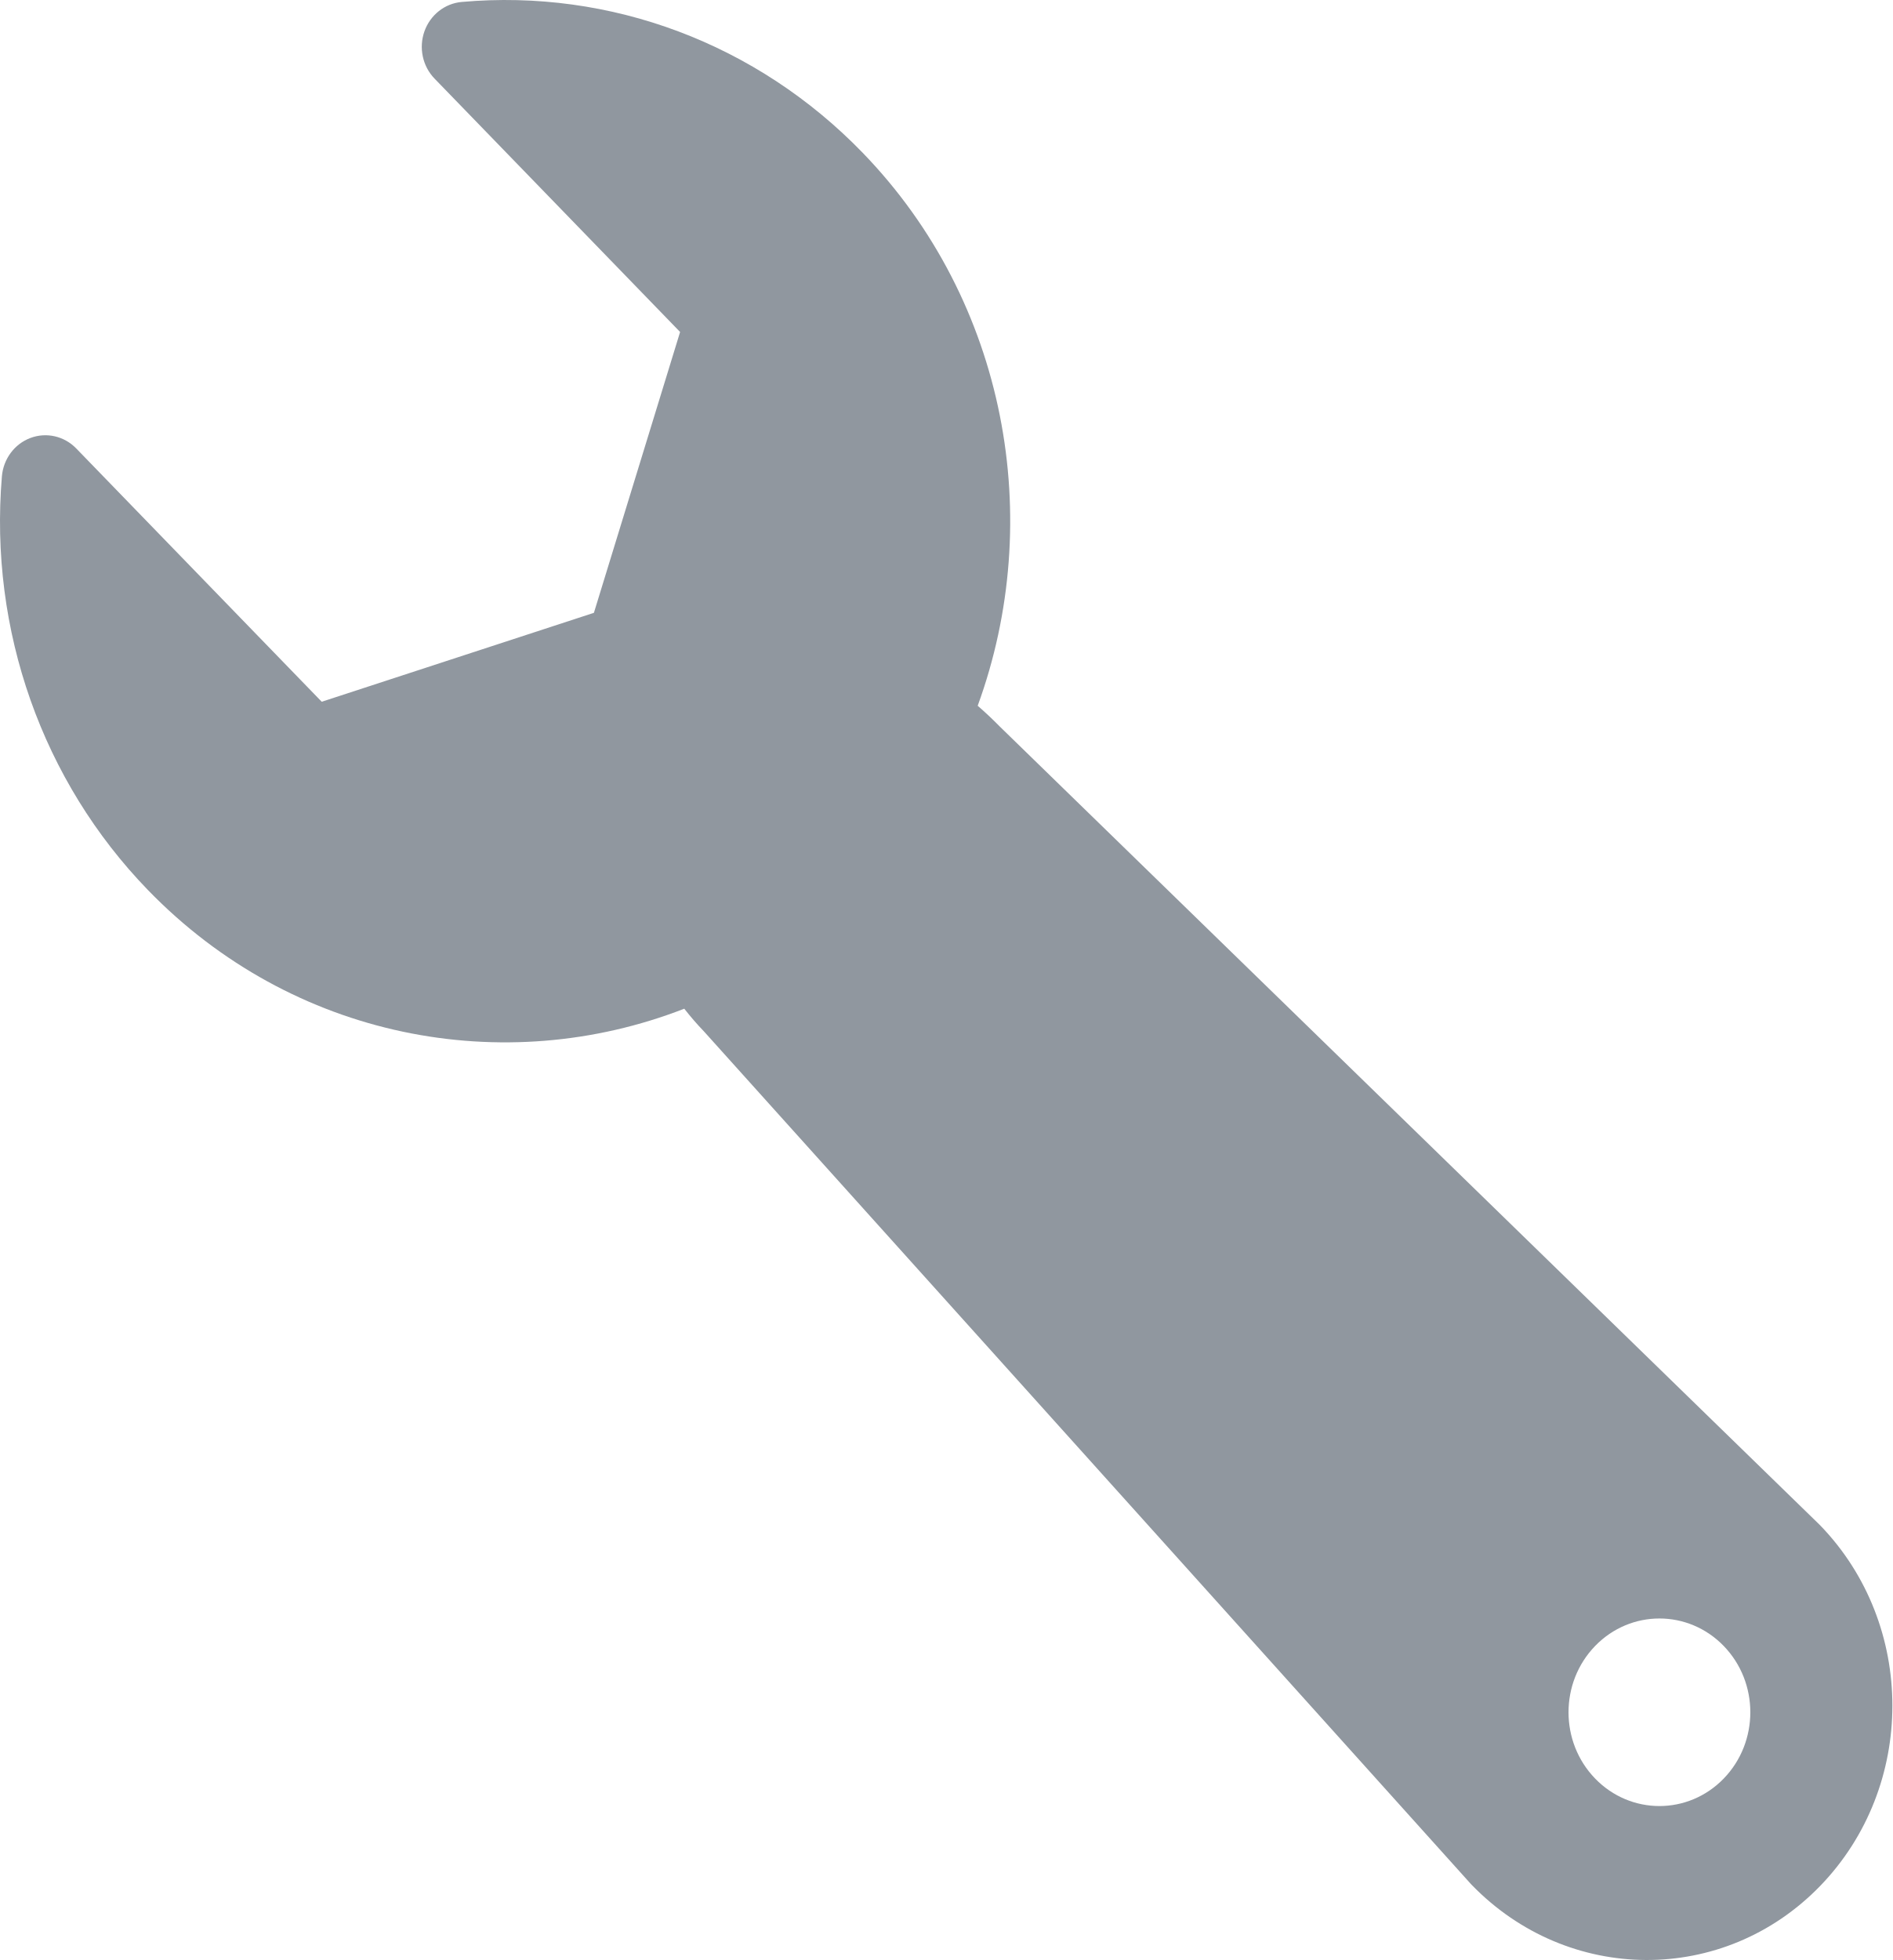
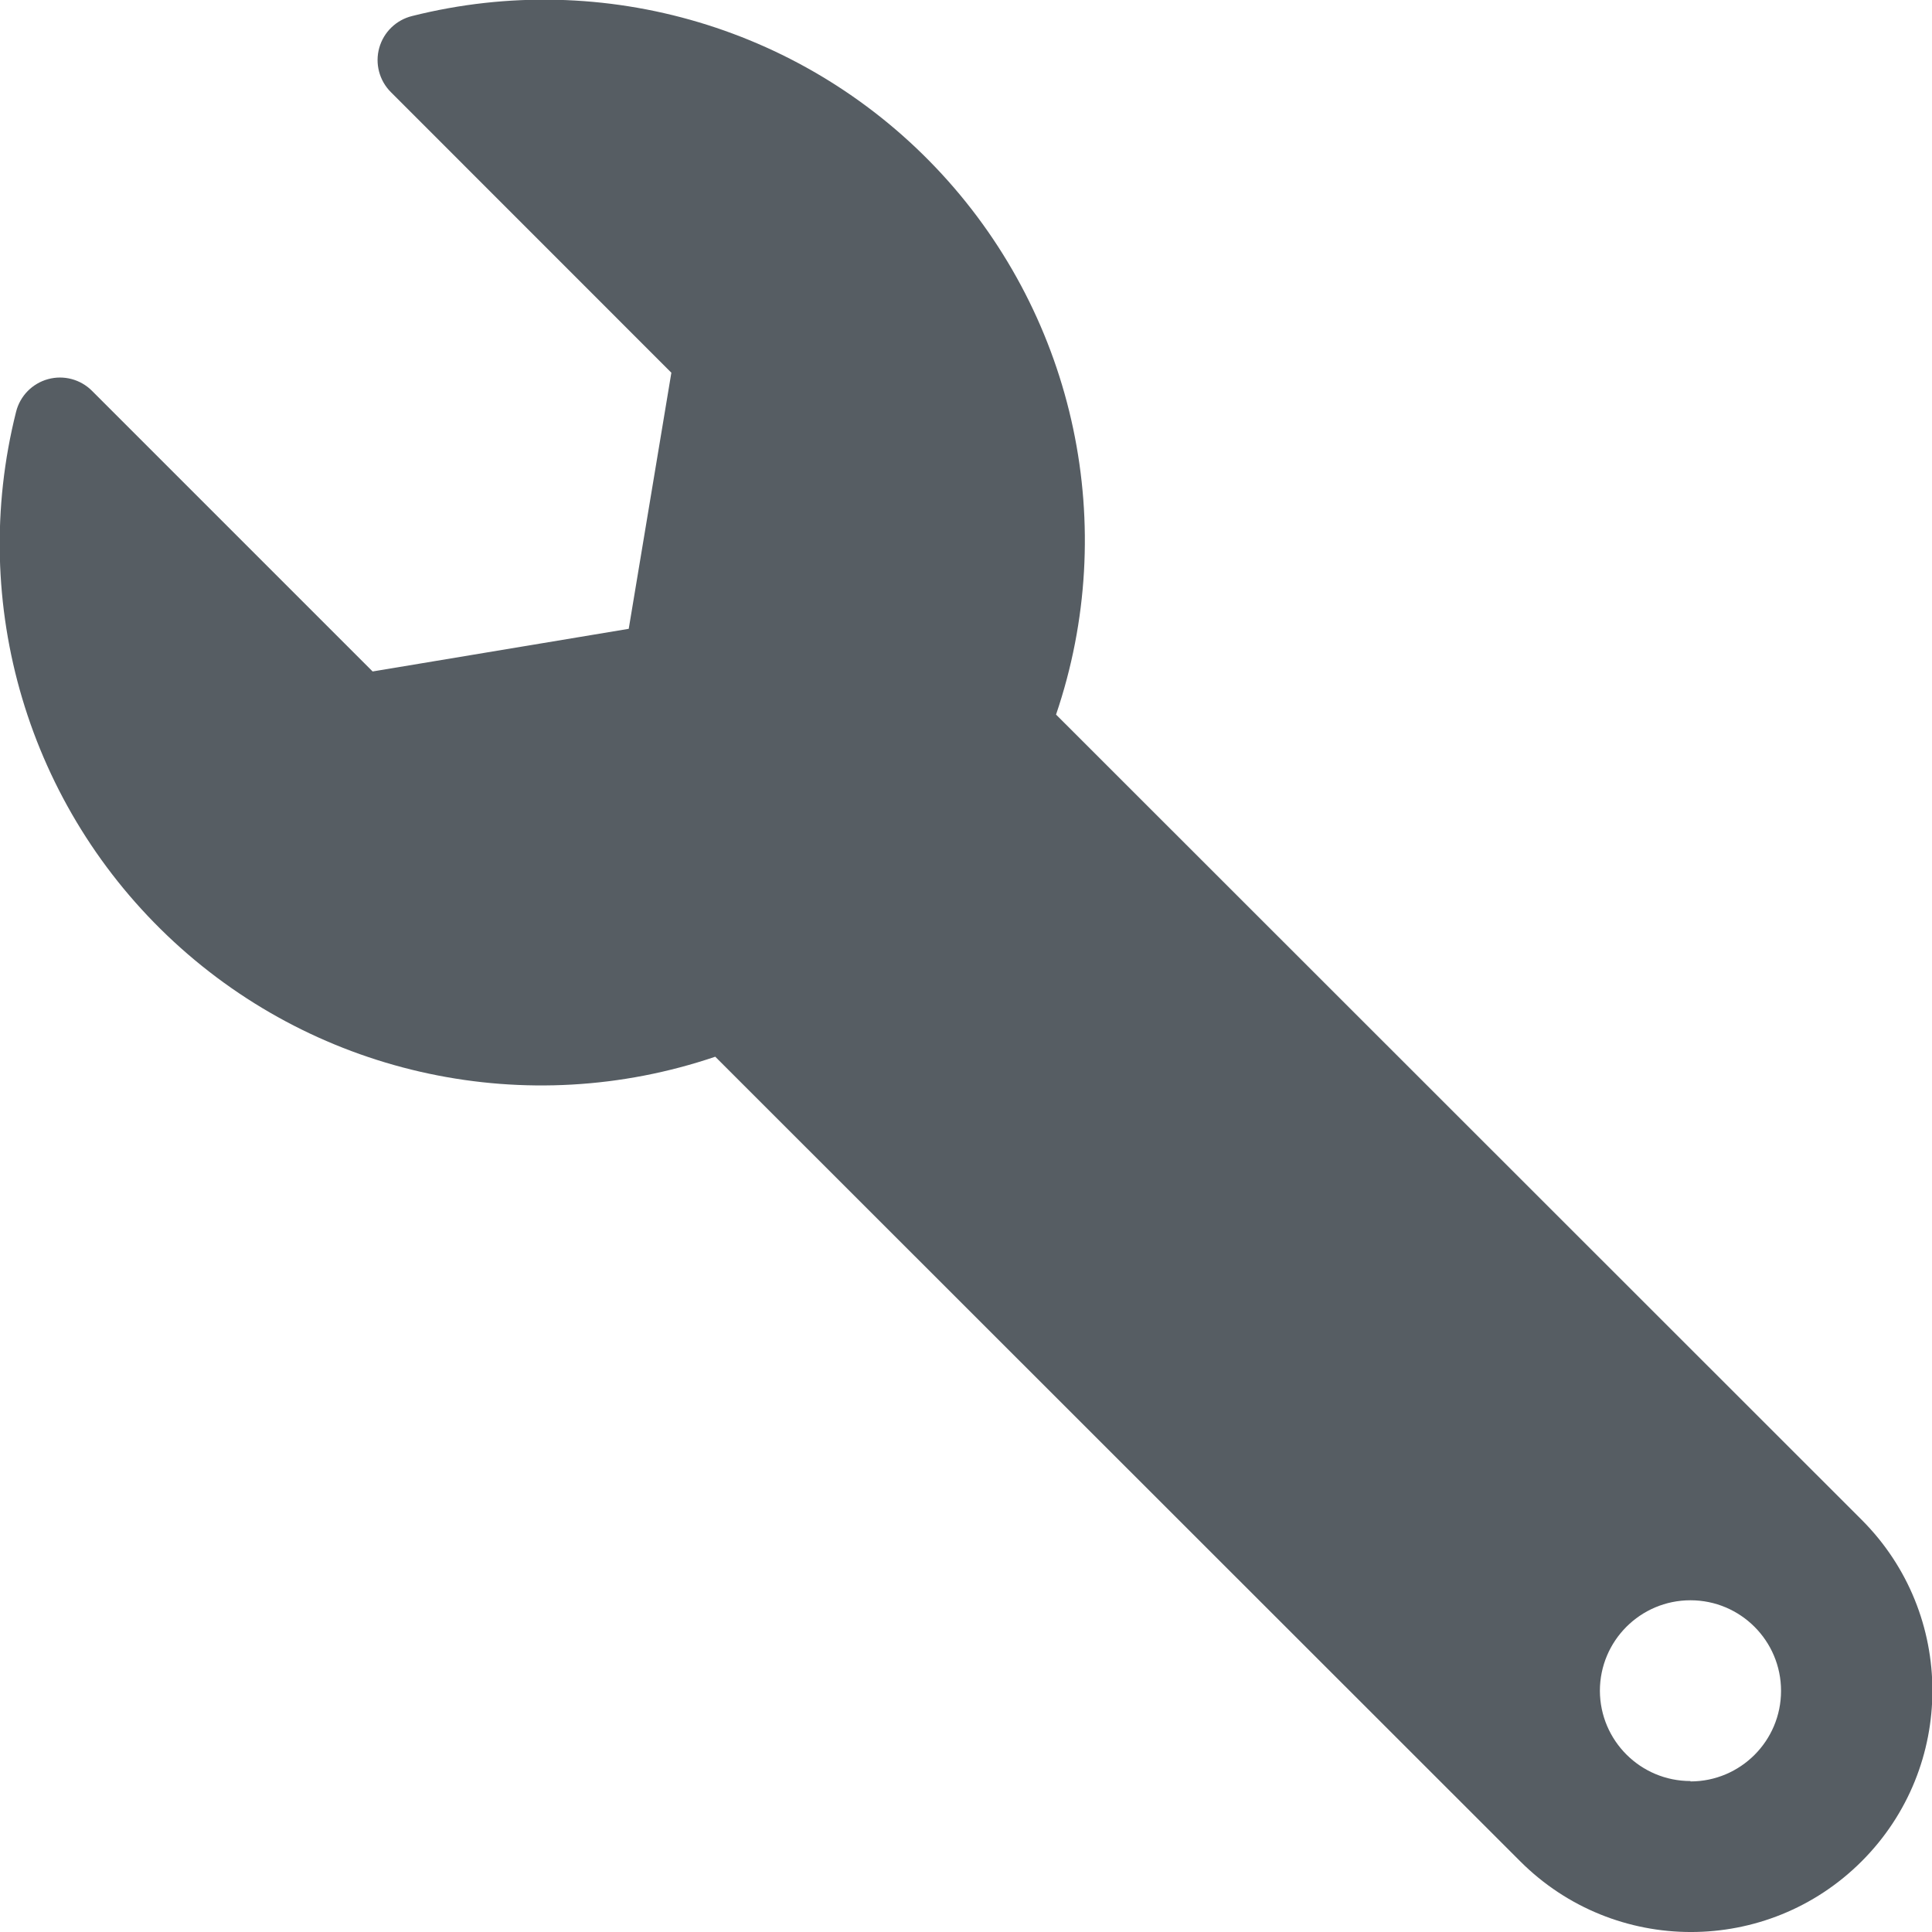
- <svg xmlns="http://www.w3.org/2000/svg" width="197" height="204" viewBox="0 0 197 204" fill="none">
-   <path d="M0.197 49.584C0.348 47.768 1.508 46.208 3.164 45.586C4.825 44.96 6.683 45.386 7.933 46.672L33.492 73.039L61.827 63.783L70.799 34.553L45.239 8.184C43.988 6.895 43.58 4.977 44.182 3.267C44.791 1.553 46.3 0.36 48.064 0.203C63.586 -1.177 78.796 4.54 89.792 15.886C104.853 31.425 108.842 54.115 101.779 73.456C102.551 74.127 103.313 74.838 104.064 75.605L189.382 158.659C189.412 158.689 189.442 158.722 189.475 158.752C199.508 169.104 199.508 185.946 189.475 196.3C179.439 206.65 163.232 206.525 153.2 196.173C153.157 196.131 153.117 196.09 153.078 196.043L73.273 107.341C72.545 106.587 71.87 105.798 71.233 104.988C52.48 112.288 30.471 108.183 15.398 92.634C4.403 81.287 -1.142 65.595 0.197 49.584ZM166.057 185.117C169.755 188.931 175.743 188.928 179.44 185.117C183.135 181.307 183.135 175.125 179.44 171.313C175.743 167.502 169.755 167.502 166.057 171.313C162.361 175.125 162.361 181.307 166.057 185.117Z" fill="#4B5563" fill-opacity="0.61" />
+ <svg xmlns="http://www.w3.org/2000/svg" width="20.029" height="20.029" viewBox="0 0 20.029 20.029">
+   <path id="Icon_awesome-wrench" data-name="Icon awesome-wrench" d="M.167,4.268a.469.469,0,0,1,.787-.216L3.863,6.961l2.655-.442.442-2.655L4.052.955A.47.47,0,0,1,4.273.166a5.606,5.606,0,0,1,6.675,7.242L19.3,15.756a2.5,2.5,0,0,1-3.54,3.54L7.415,10.955A5.614,5.614,0,0,1,.167,4.268Zm17.358,14.2a.939.939,0,1,0-.939-.939A.939.939,0,0,0,17.525,18.464Z" transform="translate(0 0)" fill="#565d63" />
</svg>
